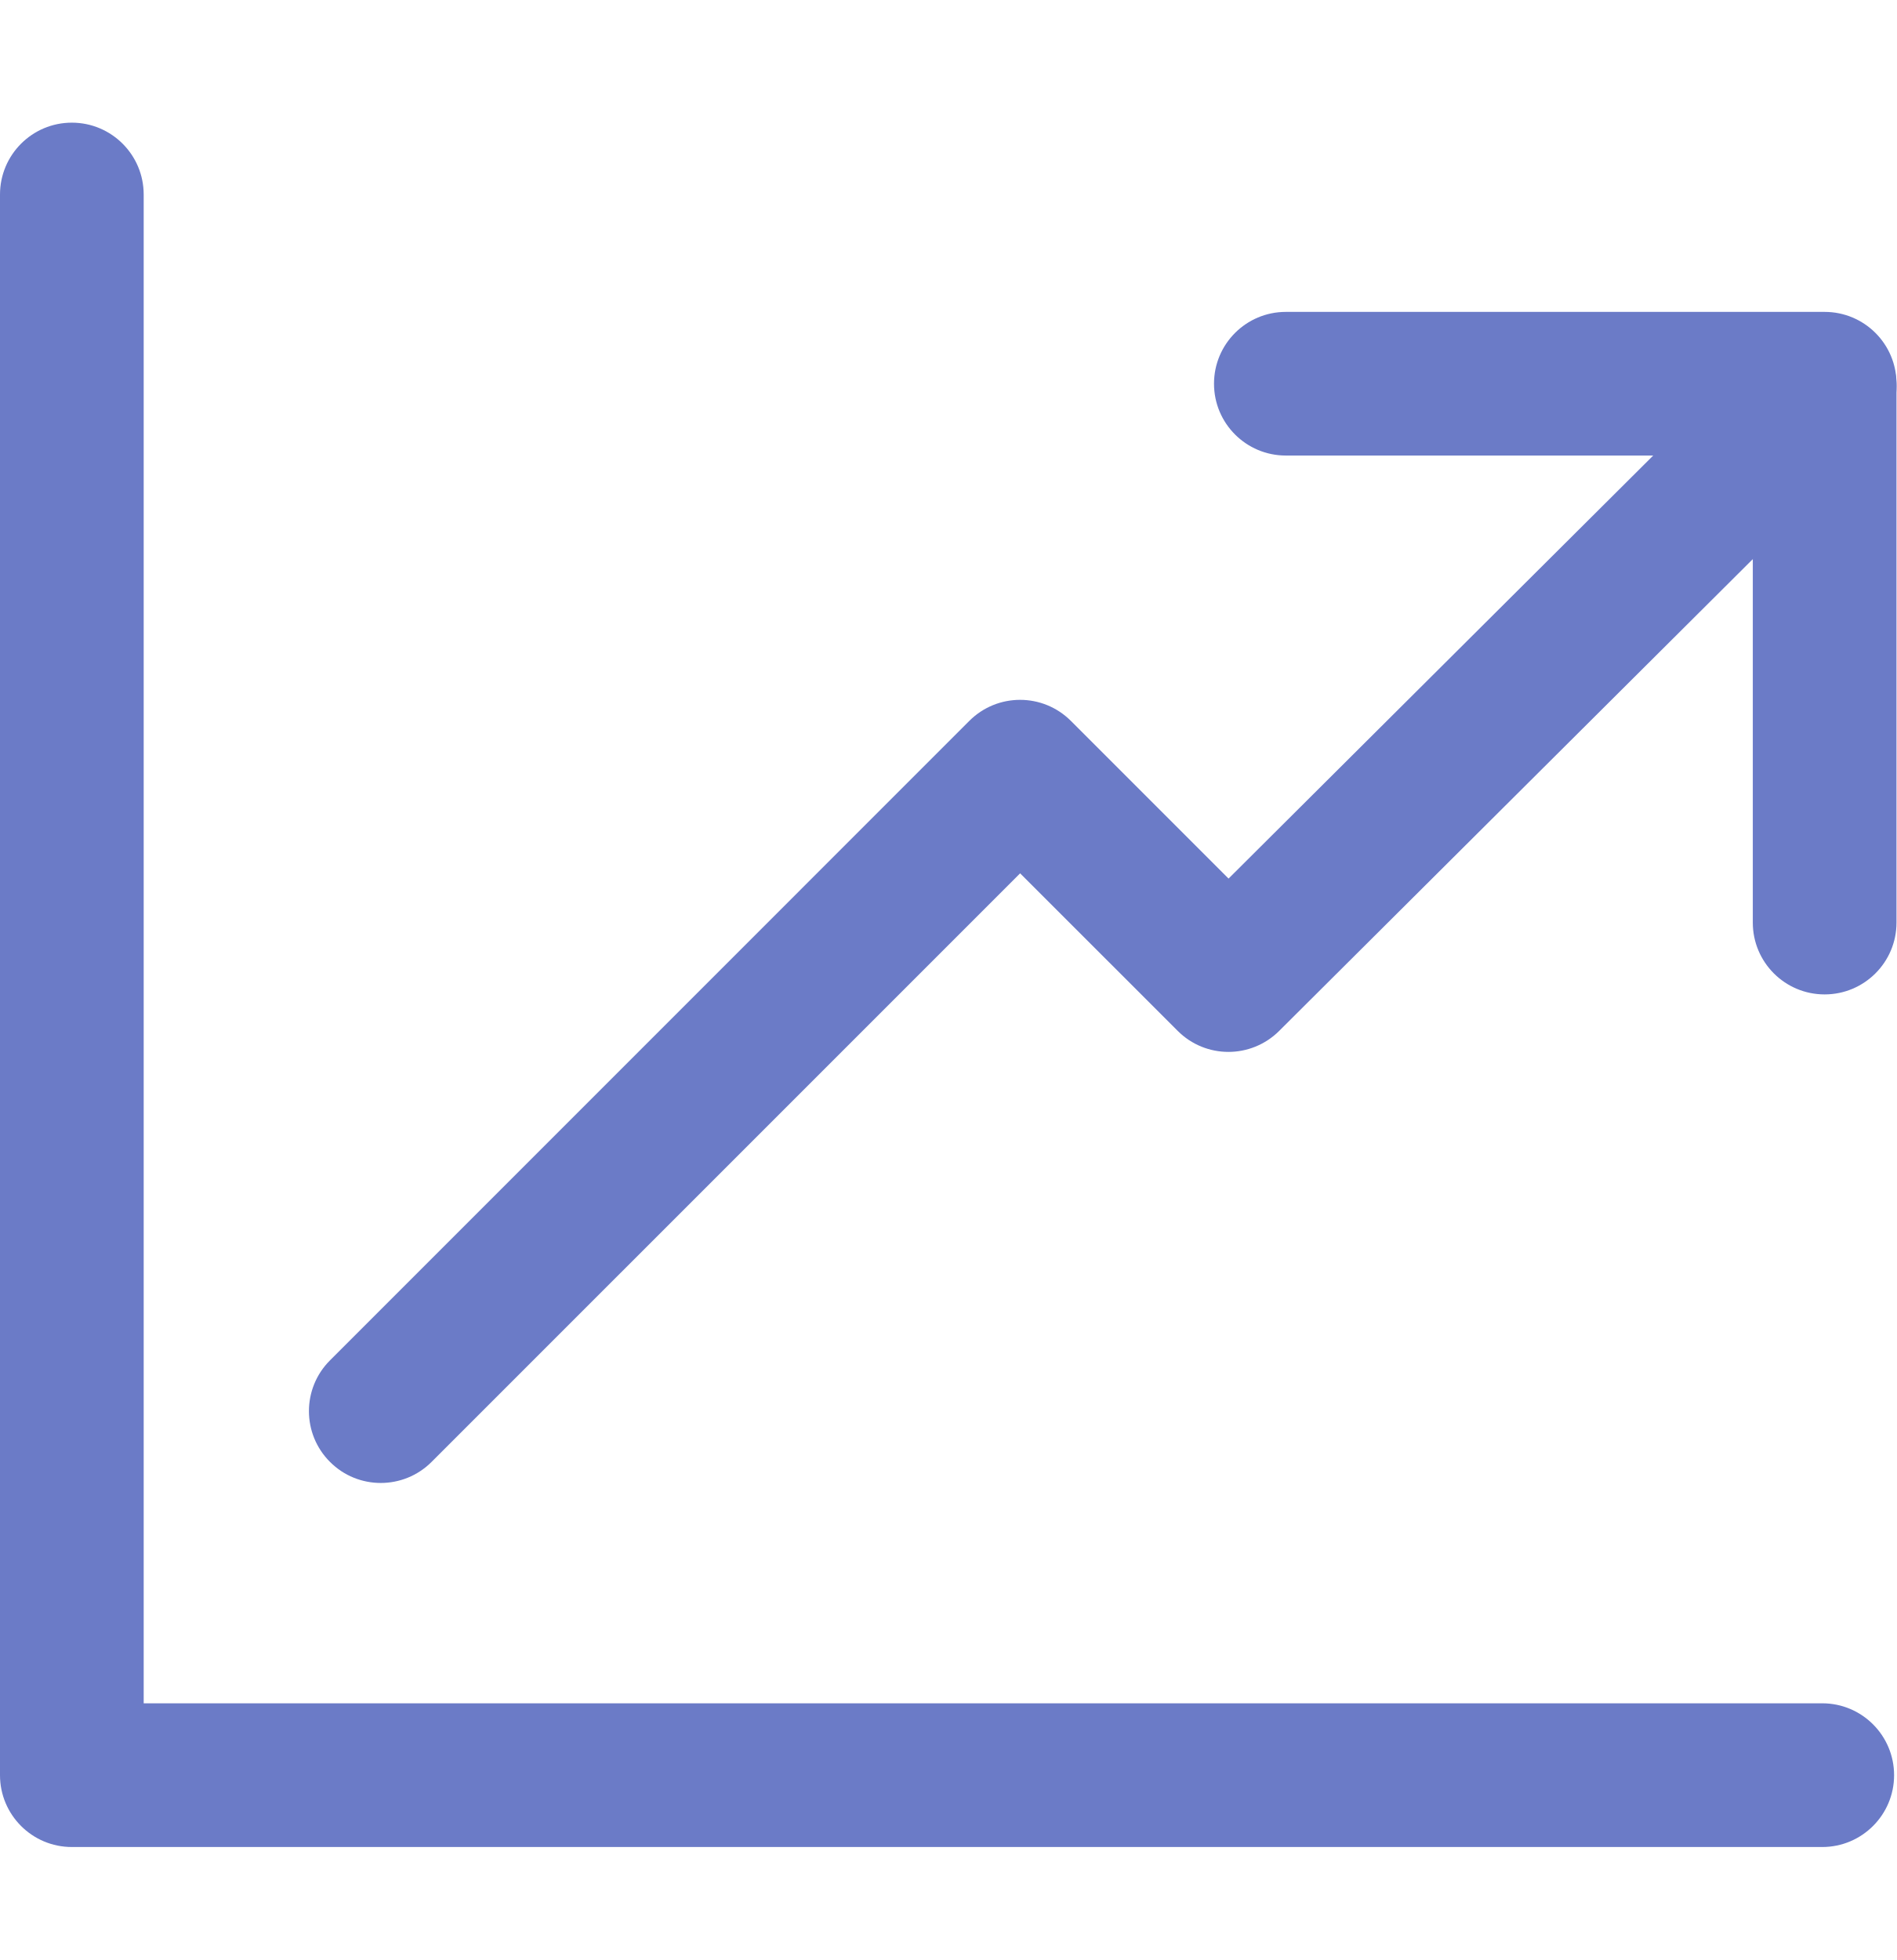
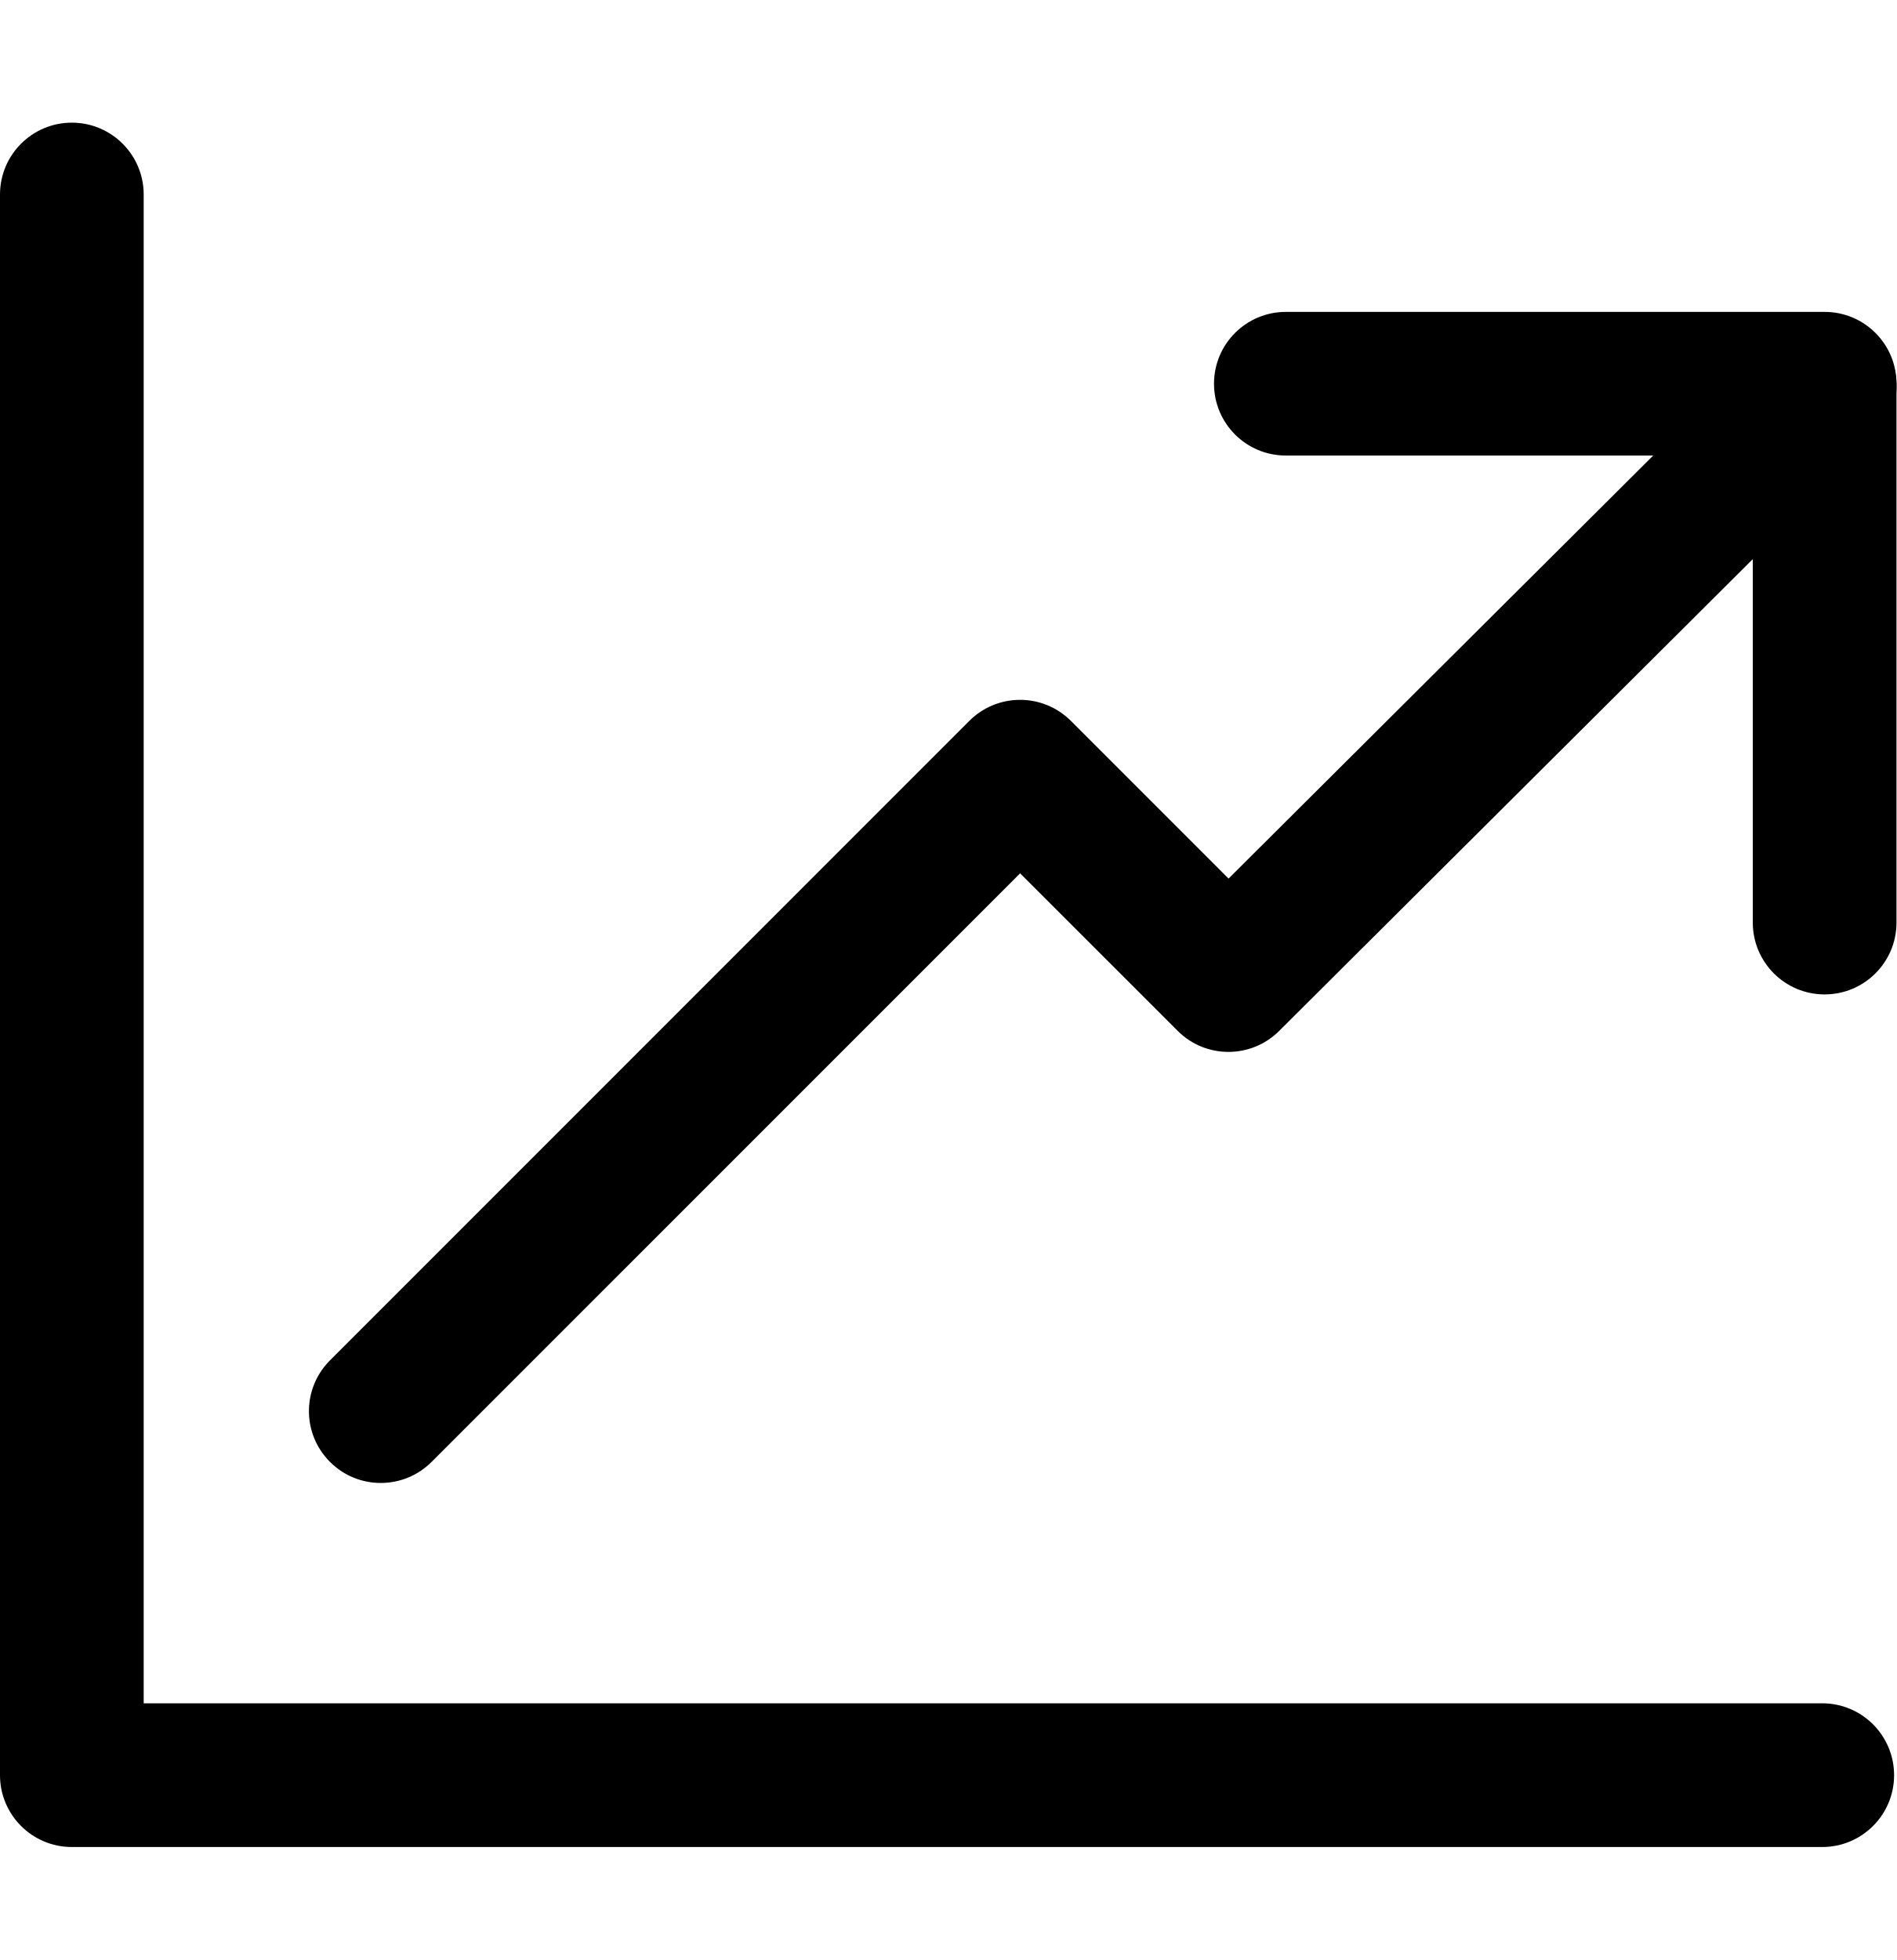
<svg xmlns="http://www.w3.org/2000/svg" width="30" height="31" viewBox="0 0 30 31" fill="none">
-   <path d="M29.669 5.305C29.226 4.86 28.507 4.859 28.062 5.302L19.434 13.896L16.94 11.402C16.496 10.958 15.777 10.958 15.333 11.402L5.22 21.516C4.776 21.959 4.776 22.679 5.22 23.122C5.441 23.344 5.732 23.455 6.023 23.455C6.314 23.455 6.605 23.344 6.827 23.122L16.137 13.813L18.629 16.304C19.072 16.748 19.789 16.748 20.234 16.306L29.666 6.912C30.111 6.469 30.112 5.75 29.669 5.305Z" fill="#6B7BC7" />
-   <path d="M28.826 26.94H2.273V3.077C2.273 2.449 1.764 1.94 1.136 1.94C0.509 1.94 0 2.449 0 3.077V28.077C0 28.704 0.509 29.213 1.136 29.213H28.826C29.453 29.213 29.962 28.704 29.962 28.077C29.962 27.449 29.453 26.94 28.826 26.94Z" fill="#6B7BC7" />
-   <path d="M28.863 4.933H20.34C19.713 4.933 19.204 5.441 19.204 6.069C19.204 6.697 19.713 7.205 20.34 7.205H27.727V14.592C27.727 15.219 28.235 15.728 28.863 15.728C29.491 15.728 30 15.219 30 14.592V6.069C30 5.441 29.491 4.933 28.863 4.933Z" fill="#6B7BC7" />
+   <path d="M29.669 5.305C29.226 4.86 28.507 4.859 28.062 5.302L19.434 13.896L16.94 11.402C16.496 10.958 15.777 10.958 15.333 11.402L5.22 21.516C4.776 21.959 4.776 22.679 5.22 23.122C5.441 23.344 5.732 23.455 6.023 23.455C6.314 23.455 6.605 23.344 6.827 23.122L16.137 13.813L18.629 16.304C19.072 16.748 19.789 16.748 20.234 16.306L29.666 6.912C30.111 6.469 30.112 5.75 29.669 5.305Z" fill="black" />
+   <path d="M28.826 26.94H2.273V3.077C2.273 2.449 1.764 1.94 1.136 1.94C0.509 1.94 0 2.449 0 3.077V28.077C0 28.704 0.509 29.213 1.136 29.213H28.826C29.453 29.213 29.962 28.704 29.962 28.077C29.962 27.449 29.453 26.94 28.826 26.94Z" fill="black" />
+   <path d="M28.863 4.933H20.34C19.713 4.933 19.204 5.441 19.204 6.069C19.204 6.697 19.713 7.205 20.34 7.205H27.727V14.592C27.727 15.219 28.235 15.728 28.863 15.728C29.491 15.728 30 15.219 30 14.592V6.069C30 5.441 29.491 4.933 28.863 4.933Z" fill="black" />
</svg>
